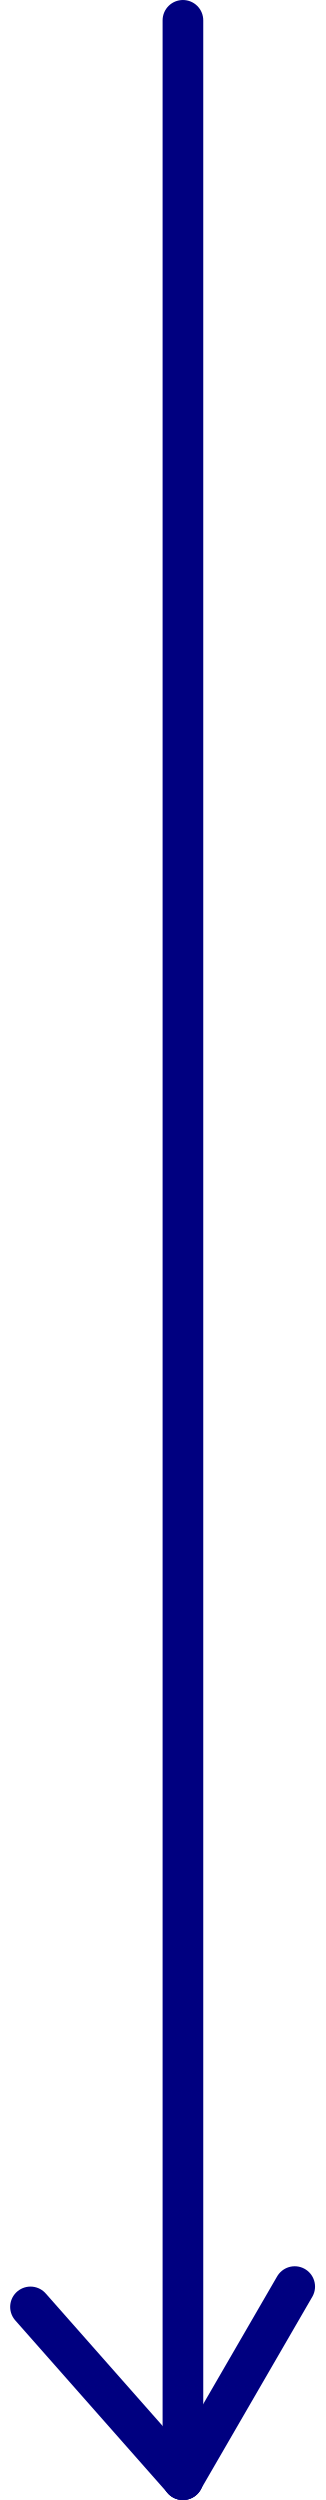
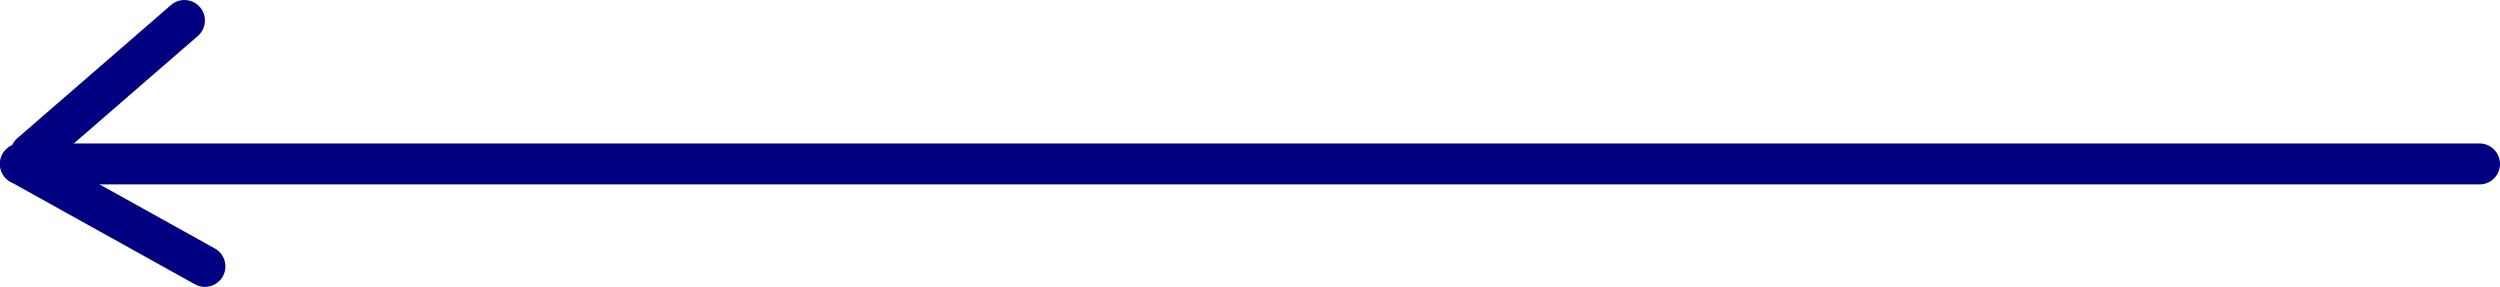
- <svg xmlns="http://www.w3.org/2000/svg" width="16px" height="123px" viewBox="0 0 16 123" version="1.1">
+ <svg xmlns="http://www.w3.org/2000/svg" width="122px" height="14px" viewBox="0 0 122 14" version="1.1">
  <g stroke="#000080" stroke-width="2" stroke-linecap="round" transform="translate(1, 1)">
-     <path d="M8,121 L0.5,112.5" id="Line" />
-     <path d="M8,121 L13.5,111.5" id="Line" />
-     <path d="M8,0 L8,121" id="Line" />
+     <path d="M0,7 L120,7" id="Line" />
+     <path d="M0.5,6.5 L8,0" id="Line" />
+     <path d="M0,7 L9,12" id="Line" />
  </g>
</svg>
